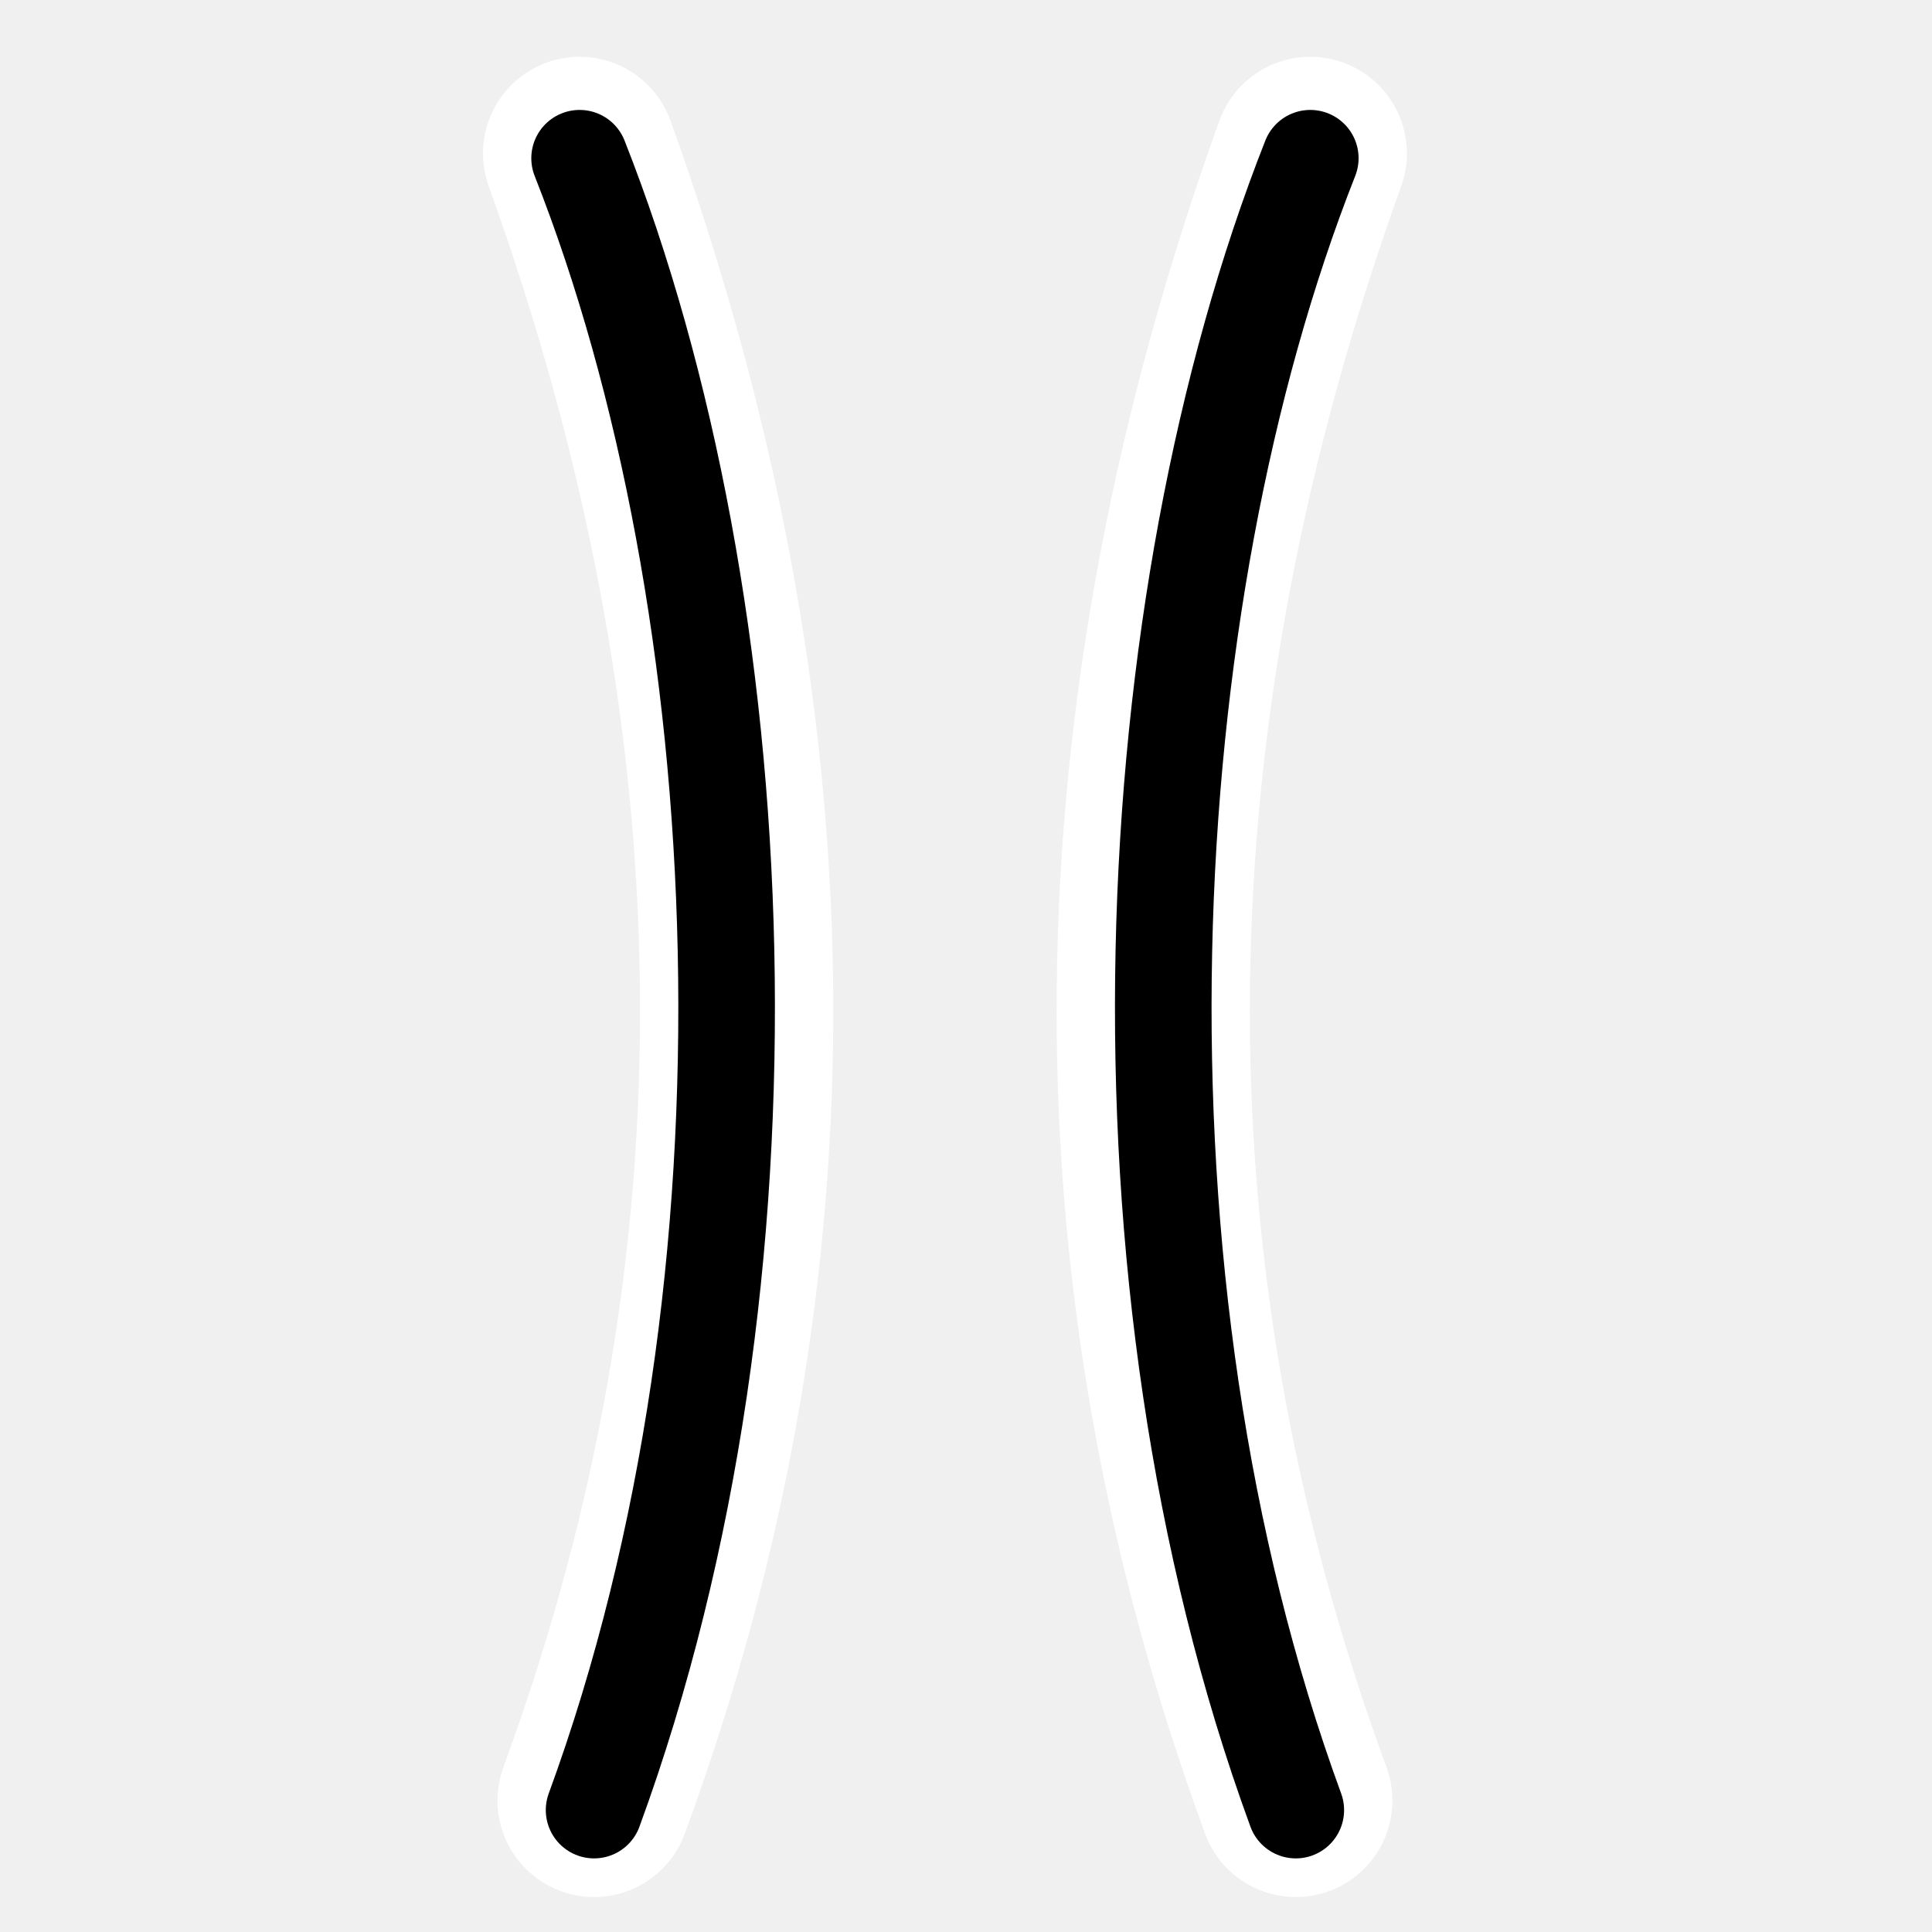
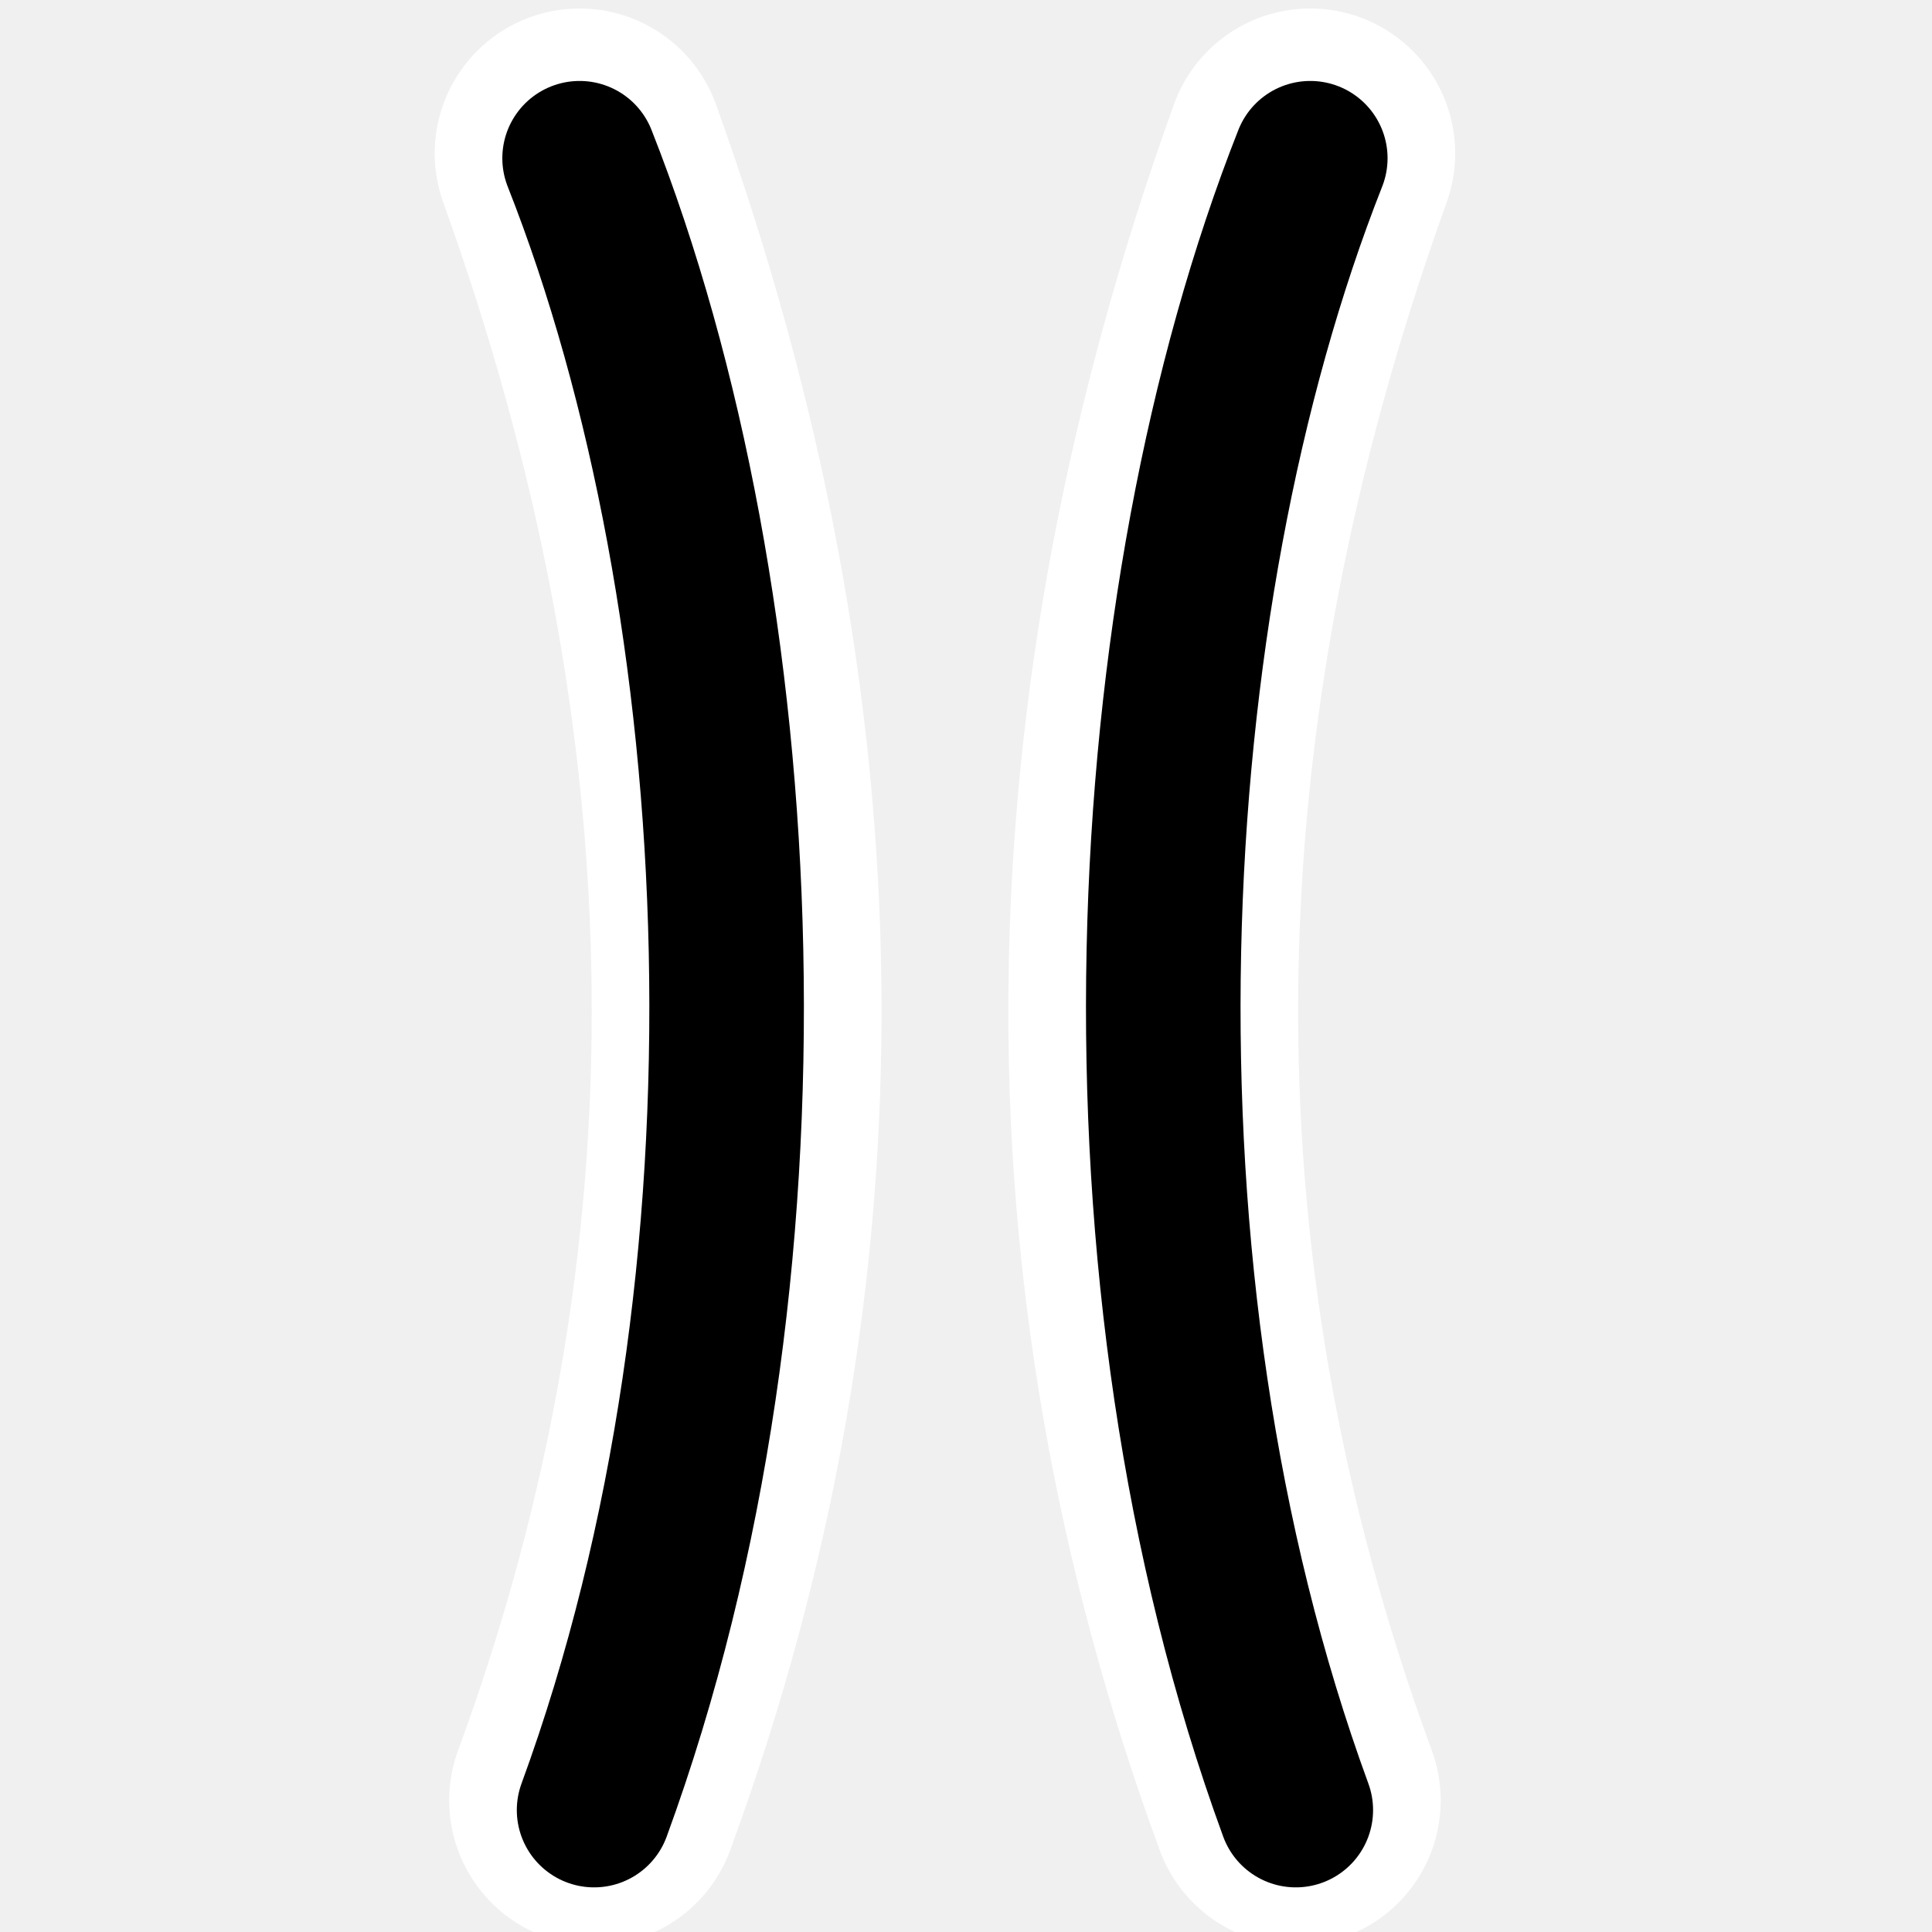
<svg xmlns="http://www.w3.org/2000/svg" version="1.1" width="100%" height="100%" viewBox="0 0 10 10" id="svg2">
  <defs id="defs6" />
  <rect width="10" height="10" x="0" y="0" id="canvas" style="fill:none;stroke:none;visibility:hidden" />
-   <path d="m 3,0.794 c 1.047,2.908 1.094,5.751 0.075,8.525" id="path2995" style="color:#000000;fill:none;stroke:#ffffff;stroke-width:1;stroke-linecap:round;stroke-linejoin:bevel;stroke-miterlimit:4;stroke-opacity:1;stroke-dasharray:none;stroke-dashoffset:0;marker:none;visibility:visible;display:inline;overflow:visible;enable-background:accumulate" />
-   <path d="m 3,0.819 c 0.909,2.303 1.087,5.787 0.075,8.55" id="path3765" style="color:#000000;fill:none;stroke:#000000;stroke-width:0.5;stroke-linecap:round;stroke-linejoin:bevel;stroke-miterlimit:4;stroke-opacity:1;stroke-dasharray:none;stroke-dashoffset:0;marker:none;visibility:visible;display:inline;overflow:visible;enable-background:accumulate" />
-   <path d="m 6.782,0.794 c -1.047,2.908 -1.094,5.751 -0.075,8.525" id="path2995-8" style="color:#000000;fill:none;stroke:#ffffff;stroke-width:1;stroke-linecap:round;stroke-linejoin:bevel;stroke-miterlimit:4;stroke-opacity:1;stroke-dasharray:none;stroke-dashoffset:0;marker:none;visibility:visible;display:inline;overflow:visible;enable-background:accumulate" />
-   <path d="m 6.782,0.819 c -0.909,2.303 -1.087,5.787 -0.075,8.55" id="path3765-8" style="color:#000000;fill:none;stroke:#000000;stroke-width:0.5;stroke-linecap:round;stroke-linejoin:bevel;stroke-miterlimit:4;stroke-opacity:1;stroke-dasharray:none;stroke-dashoffset:0;marker:none;visibility:visible;display:inline;overflow:visible;enable-background:accumulate" />
+   <path d="m 3,0.794 c 1.047,2.908 1.094,5.751 0.075,8.525" id="path2995" style="color:#000000;fill:none;stroke:#ffffff;stroke-width:1.5;stroke-linecap:round;stroke-linejoin:bevel;stroke-miterlimit:4;stroke-opacity:1;stroke-dasharray:none;stroke-dashoffset:0;marker:none;visibility:visible;display:inline;overflow:visible;enable-background:accumulate" />
+   <path d="m 3,0.819 c 0.909,2.303 1.087,5.787 0.075,8.55" id="path3765" style="color:#000000;fill:none;stroke:#000000;stroke-width:0.8;stroke-linecap:round;stroke-linejoin:bevel;stroke-miterlimit:4;stroke-opacity:1;stroke-dasharray:none;stroke-dashoffset:0;marker:none;visibility:visible;display:inline;overflow:visible;enable-background:accumulate" />
+   <path d="m 6.782,0.794 c -1.047,2.908 -1.094,5.751 -0.075,8.525" id="path2995-8" style="color:#000000;fill:none;stroke:#ffffff;stroke-width:1.5;stroke-linecap:round;stroke-linejoin:bevel;stroke-miterlimit:4;stroke-opacity:1;stroke-dasharray:none;stroke-dashoffset:0;marker:none;visibility:visible;display:inline;overflow:visible;enable-background:accumulate" />
+   <path d="m 6.782,0.819 c -0.909,2.303 -1.087,5.787 -0.075,8.55" id="path3765-8" style="color:#000000;fill:none;stroke:#000000;stroke-width:0.8;stroke-linecap:round;stroke-linejoin:bevel;stroke-miterlimit:4;stroke-opacity:1;stroke-dasharray:none;stroke-dashoffset:0;marker:none;visibility:visible;display:inline;overflow:visible;enable-background:accumulate" />
</svg>
